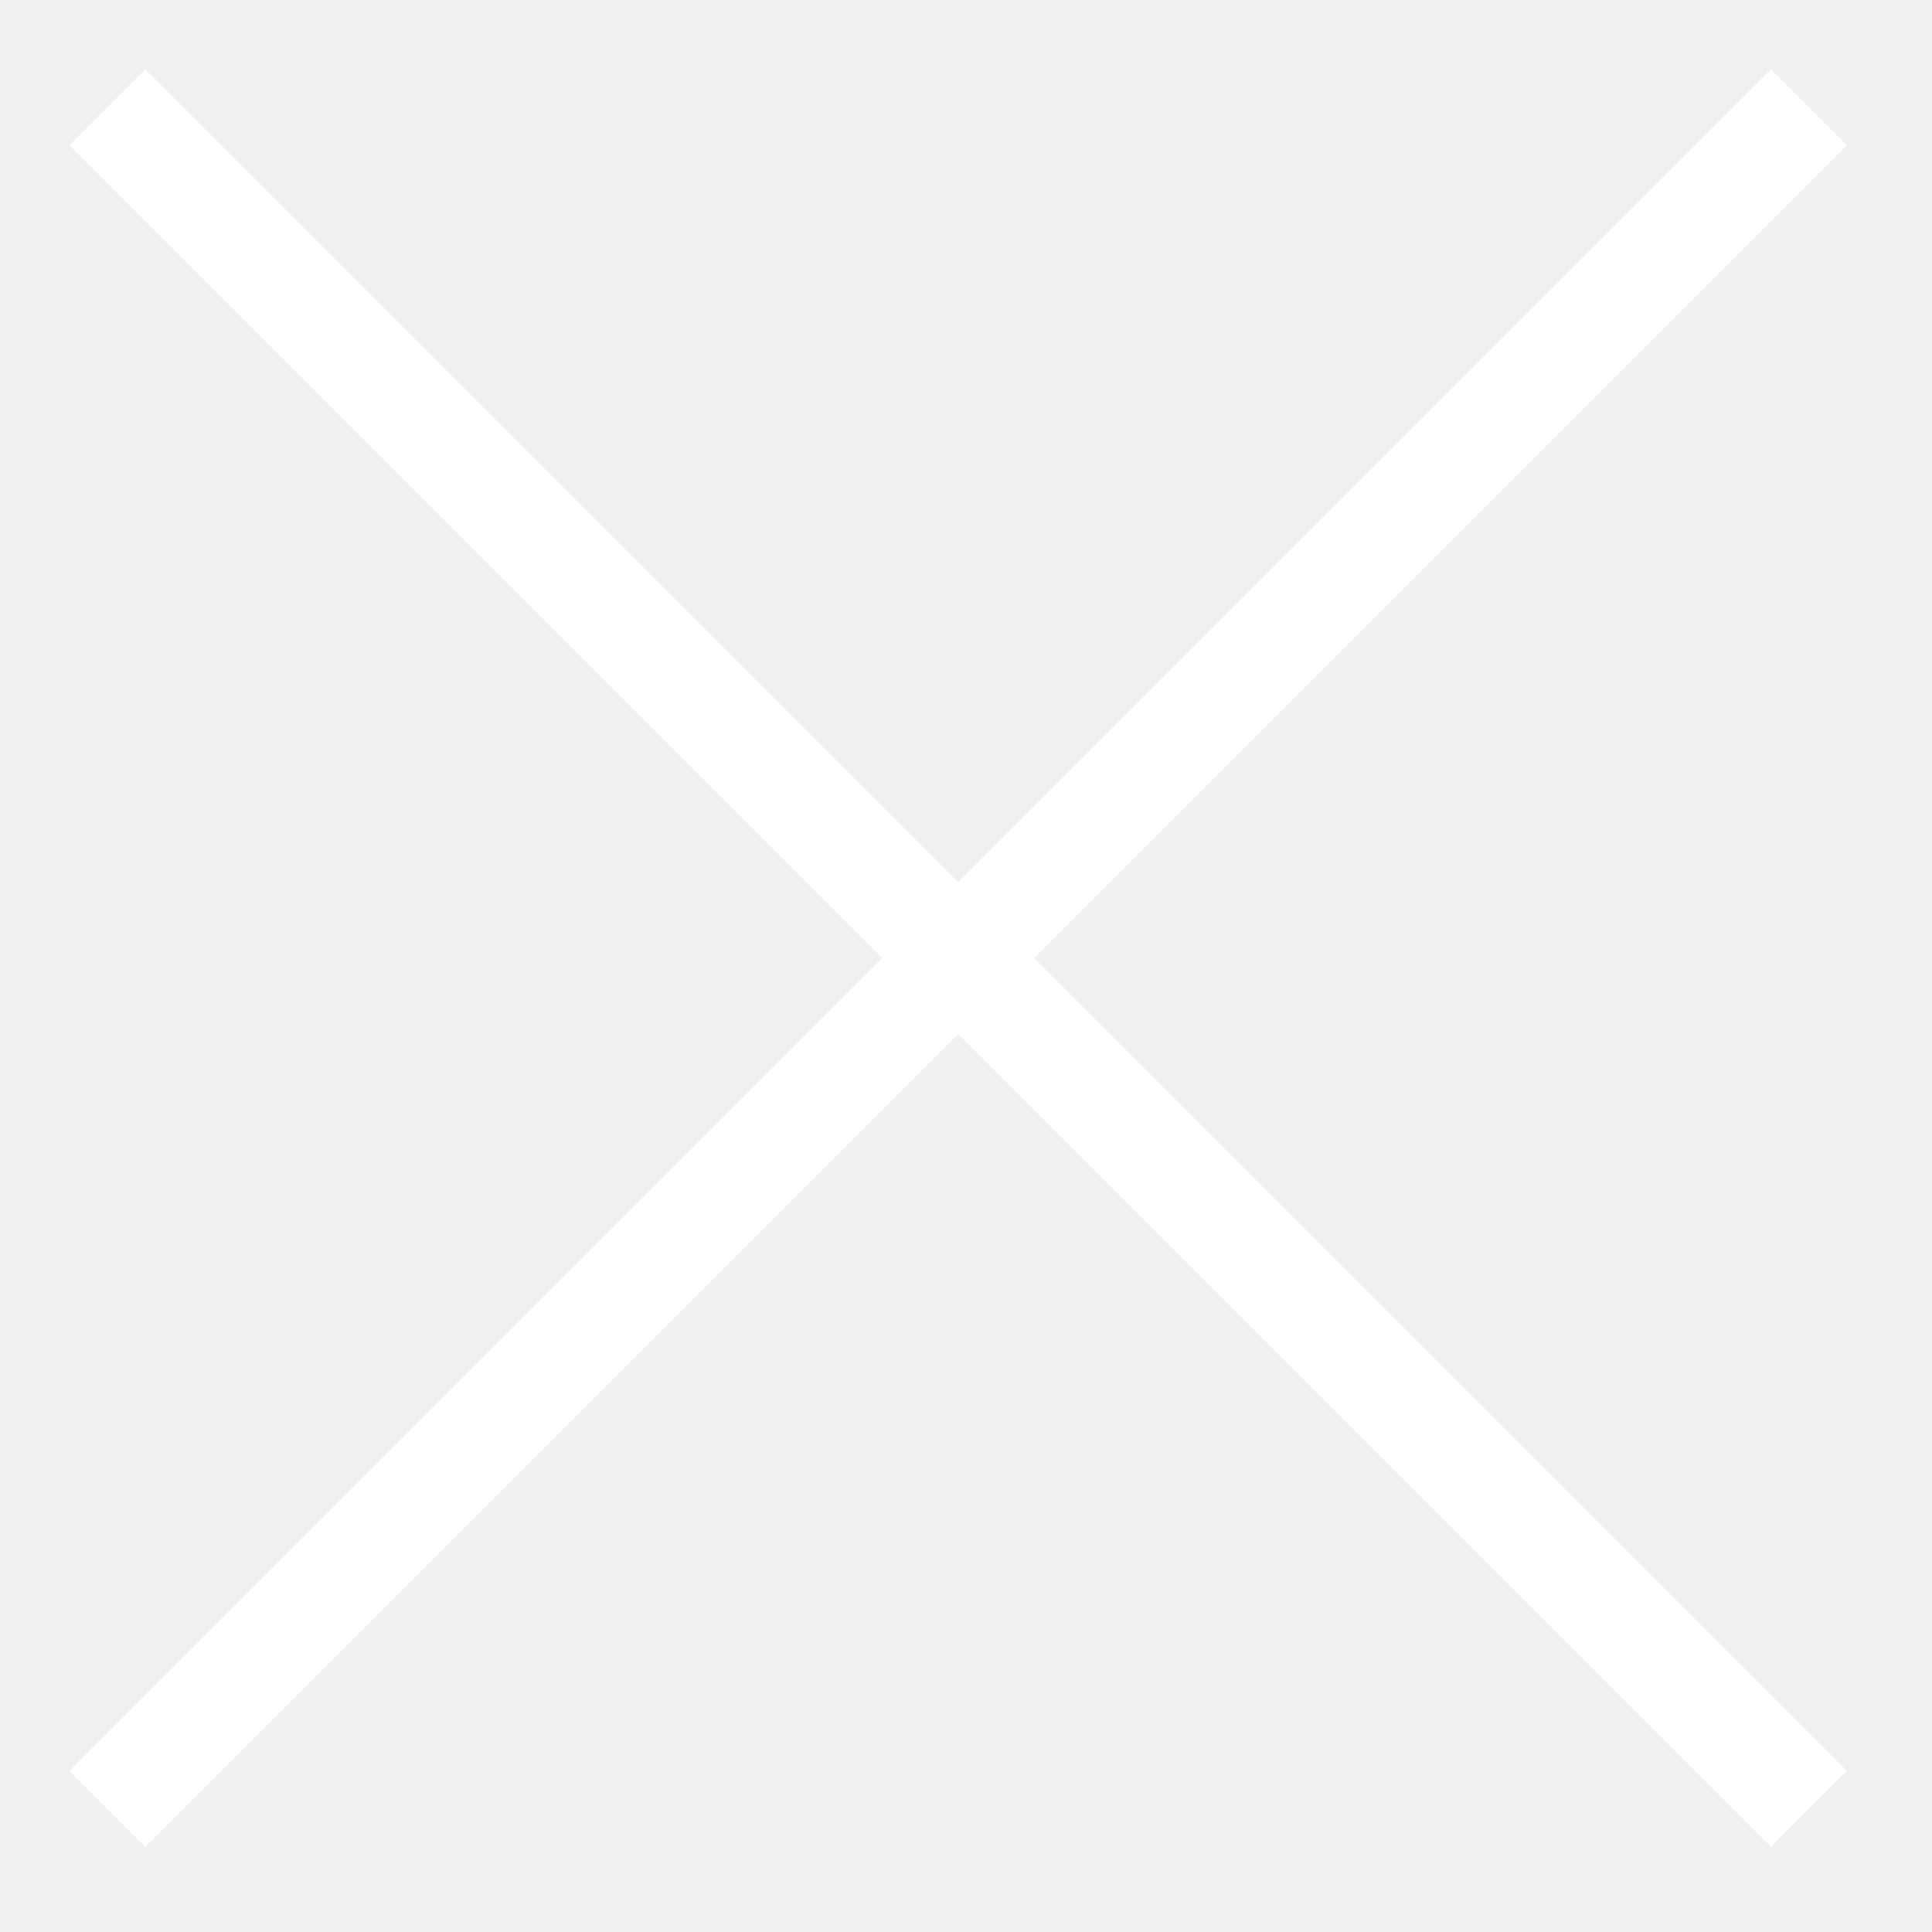
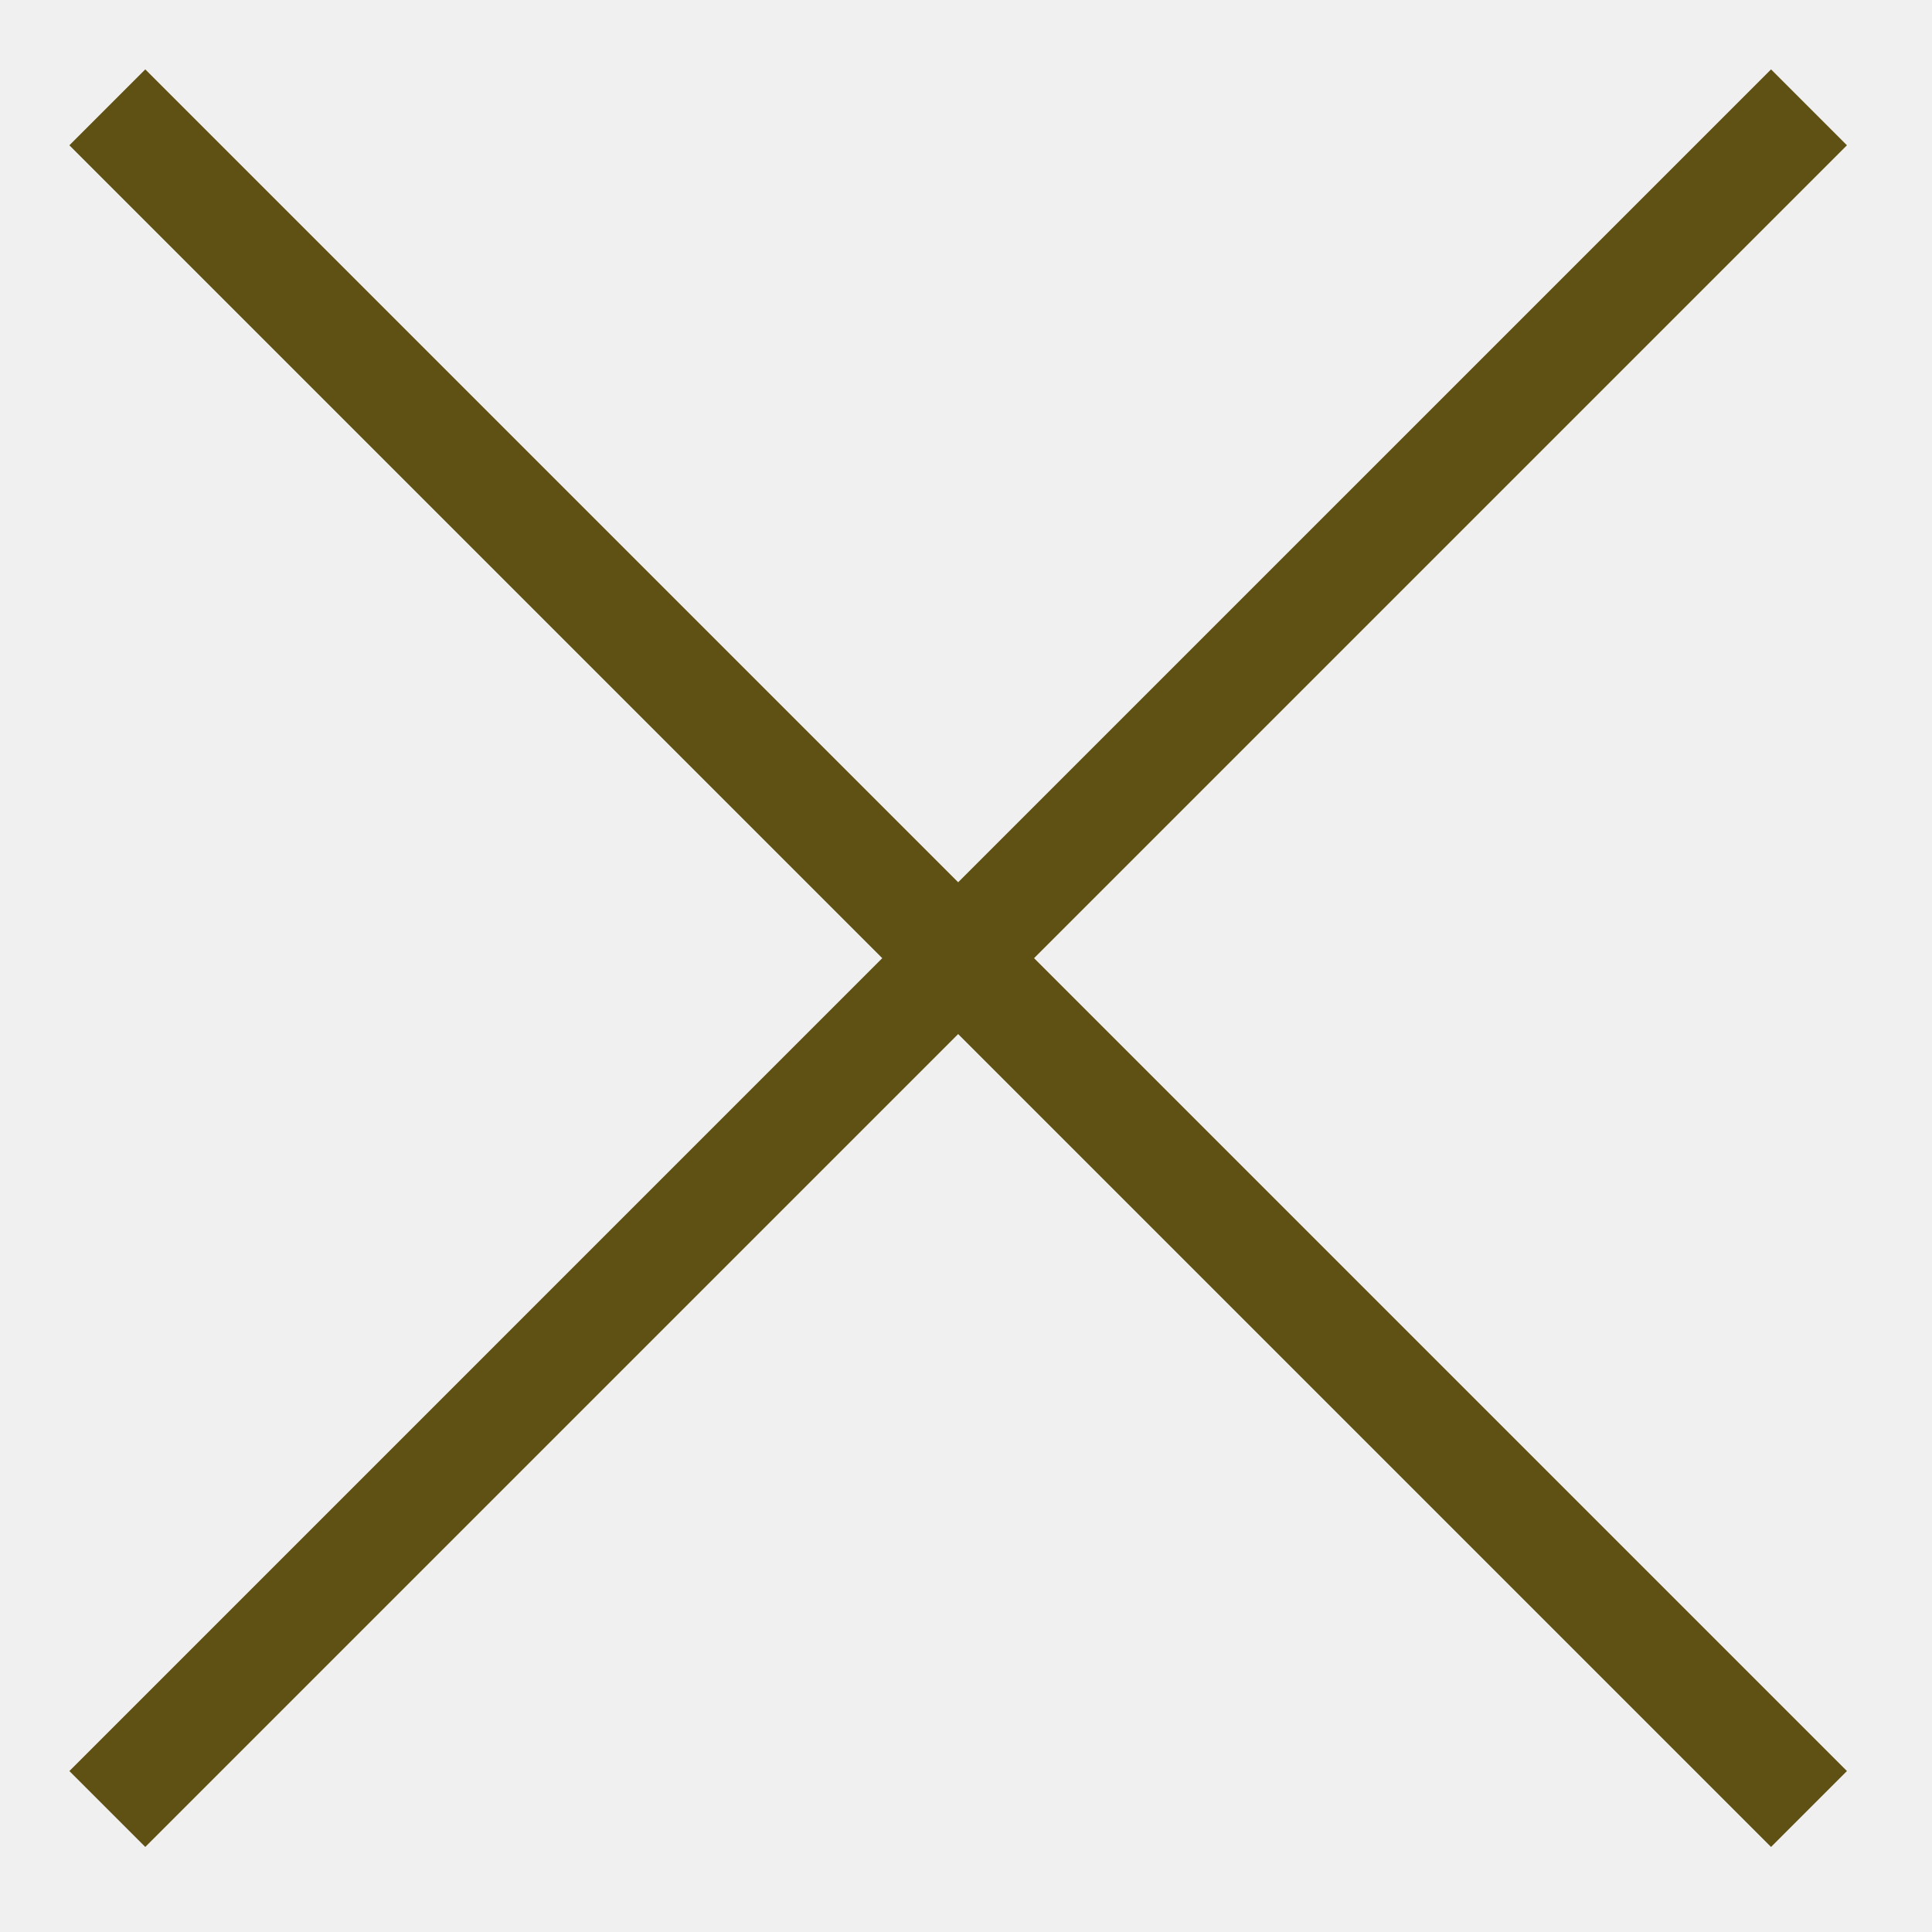
<svg xmlns="http://www.w3.org/2000/svg" width="18" height="18" viewBox="0 0 18 18" fill="none">
-   <path d="M1 16.854L8.927 8.927M8.927 8.927L16.854 1M8.927 8.927L1 1M8.927 8.927L16.854 16.854" stroke="white" strokeWidth="2" strokeLinecap="round" strokeLinejoin="round" />
+   <path d="M1 16.854L8.927 8.927M8.927 8.927L16.854 1M8.927 8.927L1 1M8.927 8.927L16.854 16.854" stroke="#5F5013" strokeWidth="2" strokeLinecap="round" strokeLinejoin="round" />
</svg>
